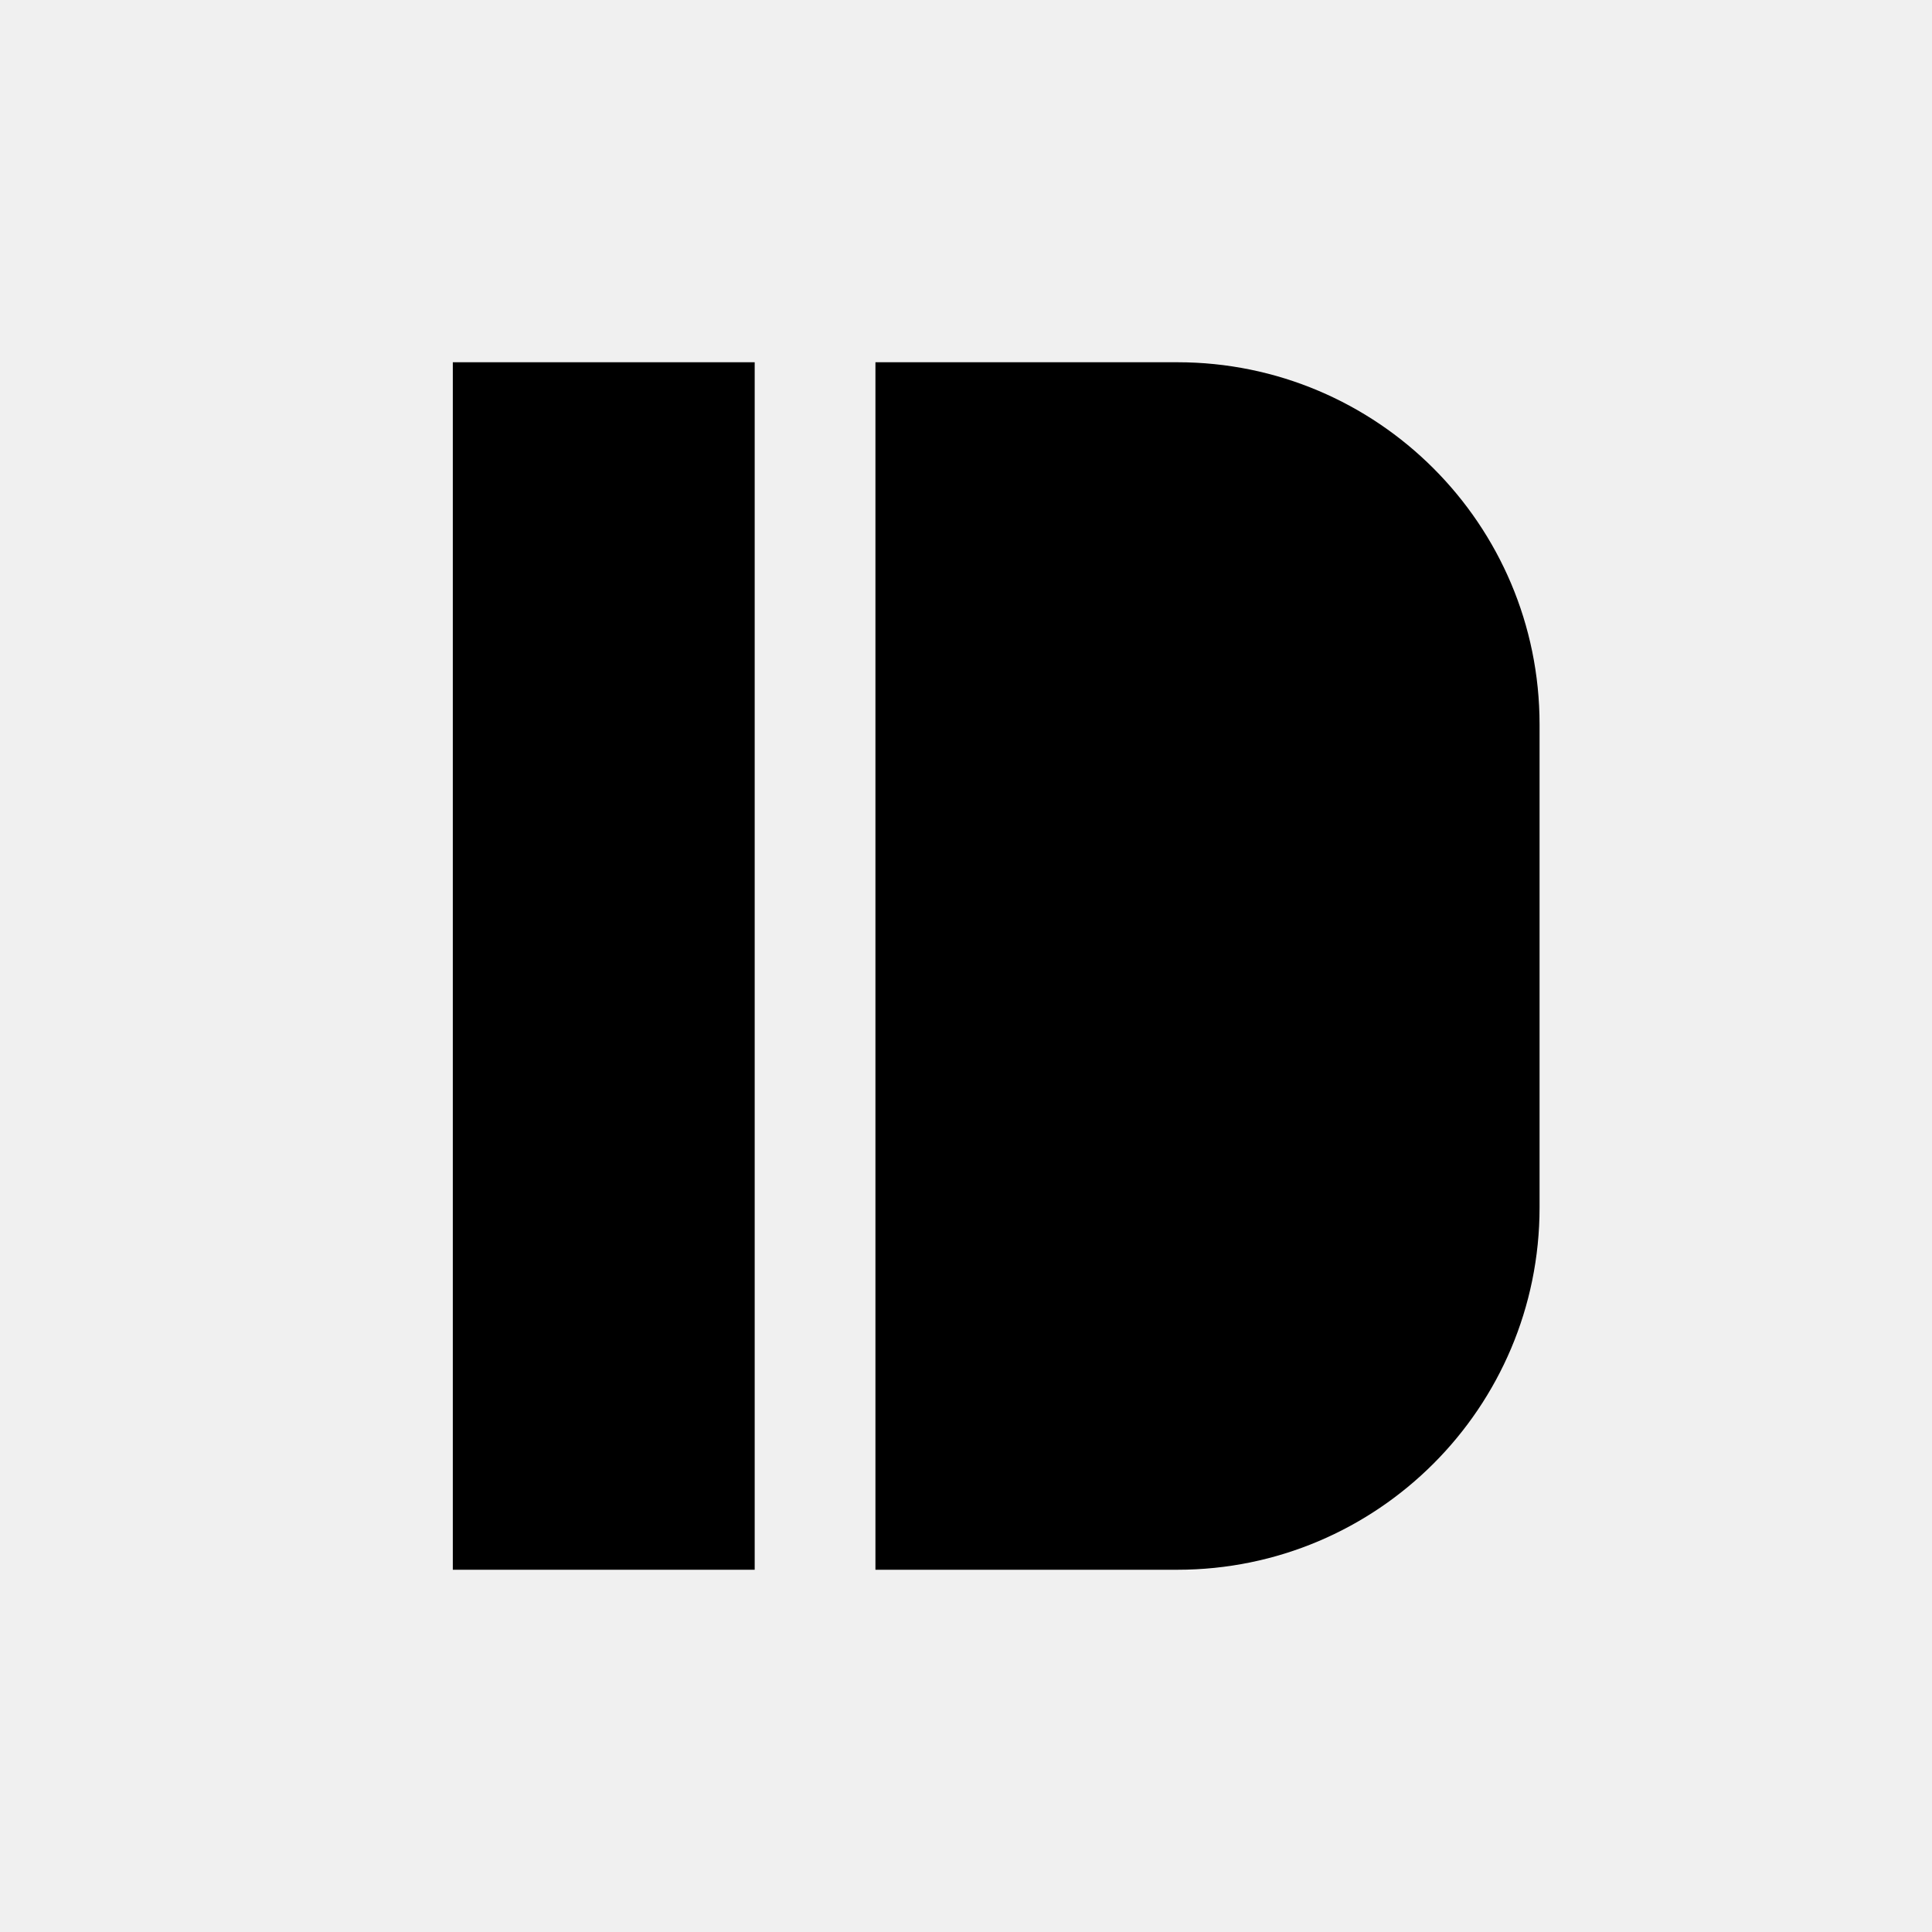
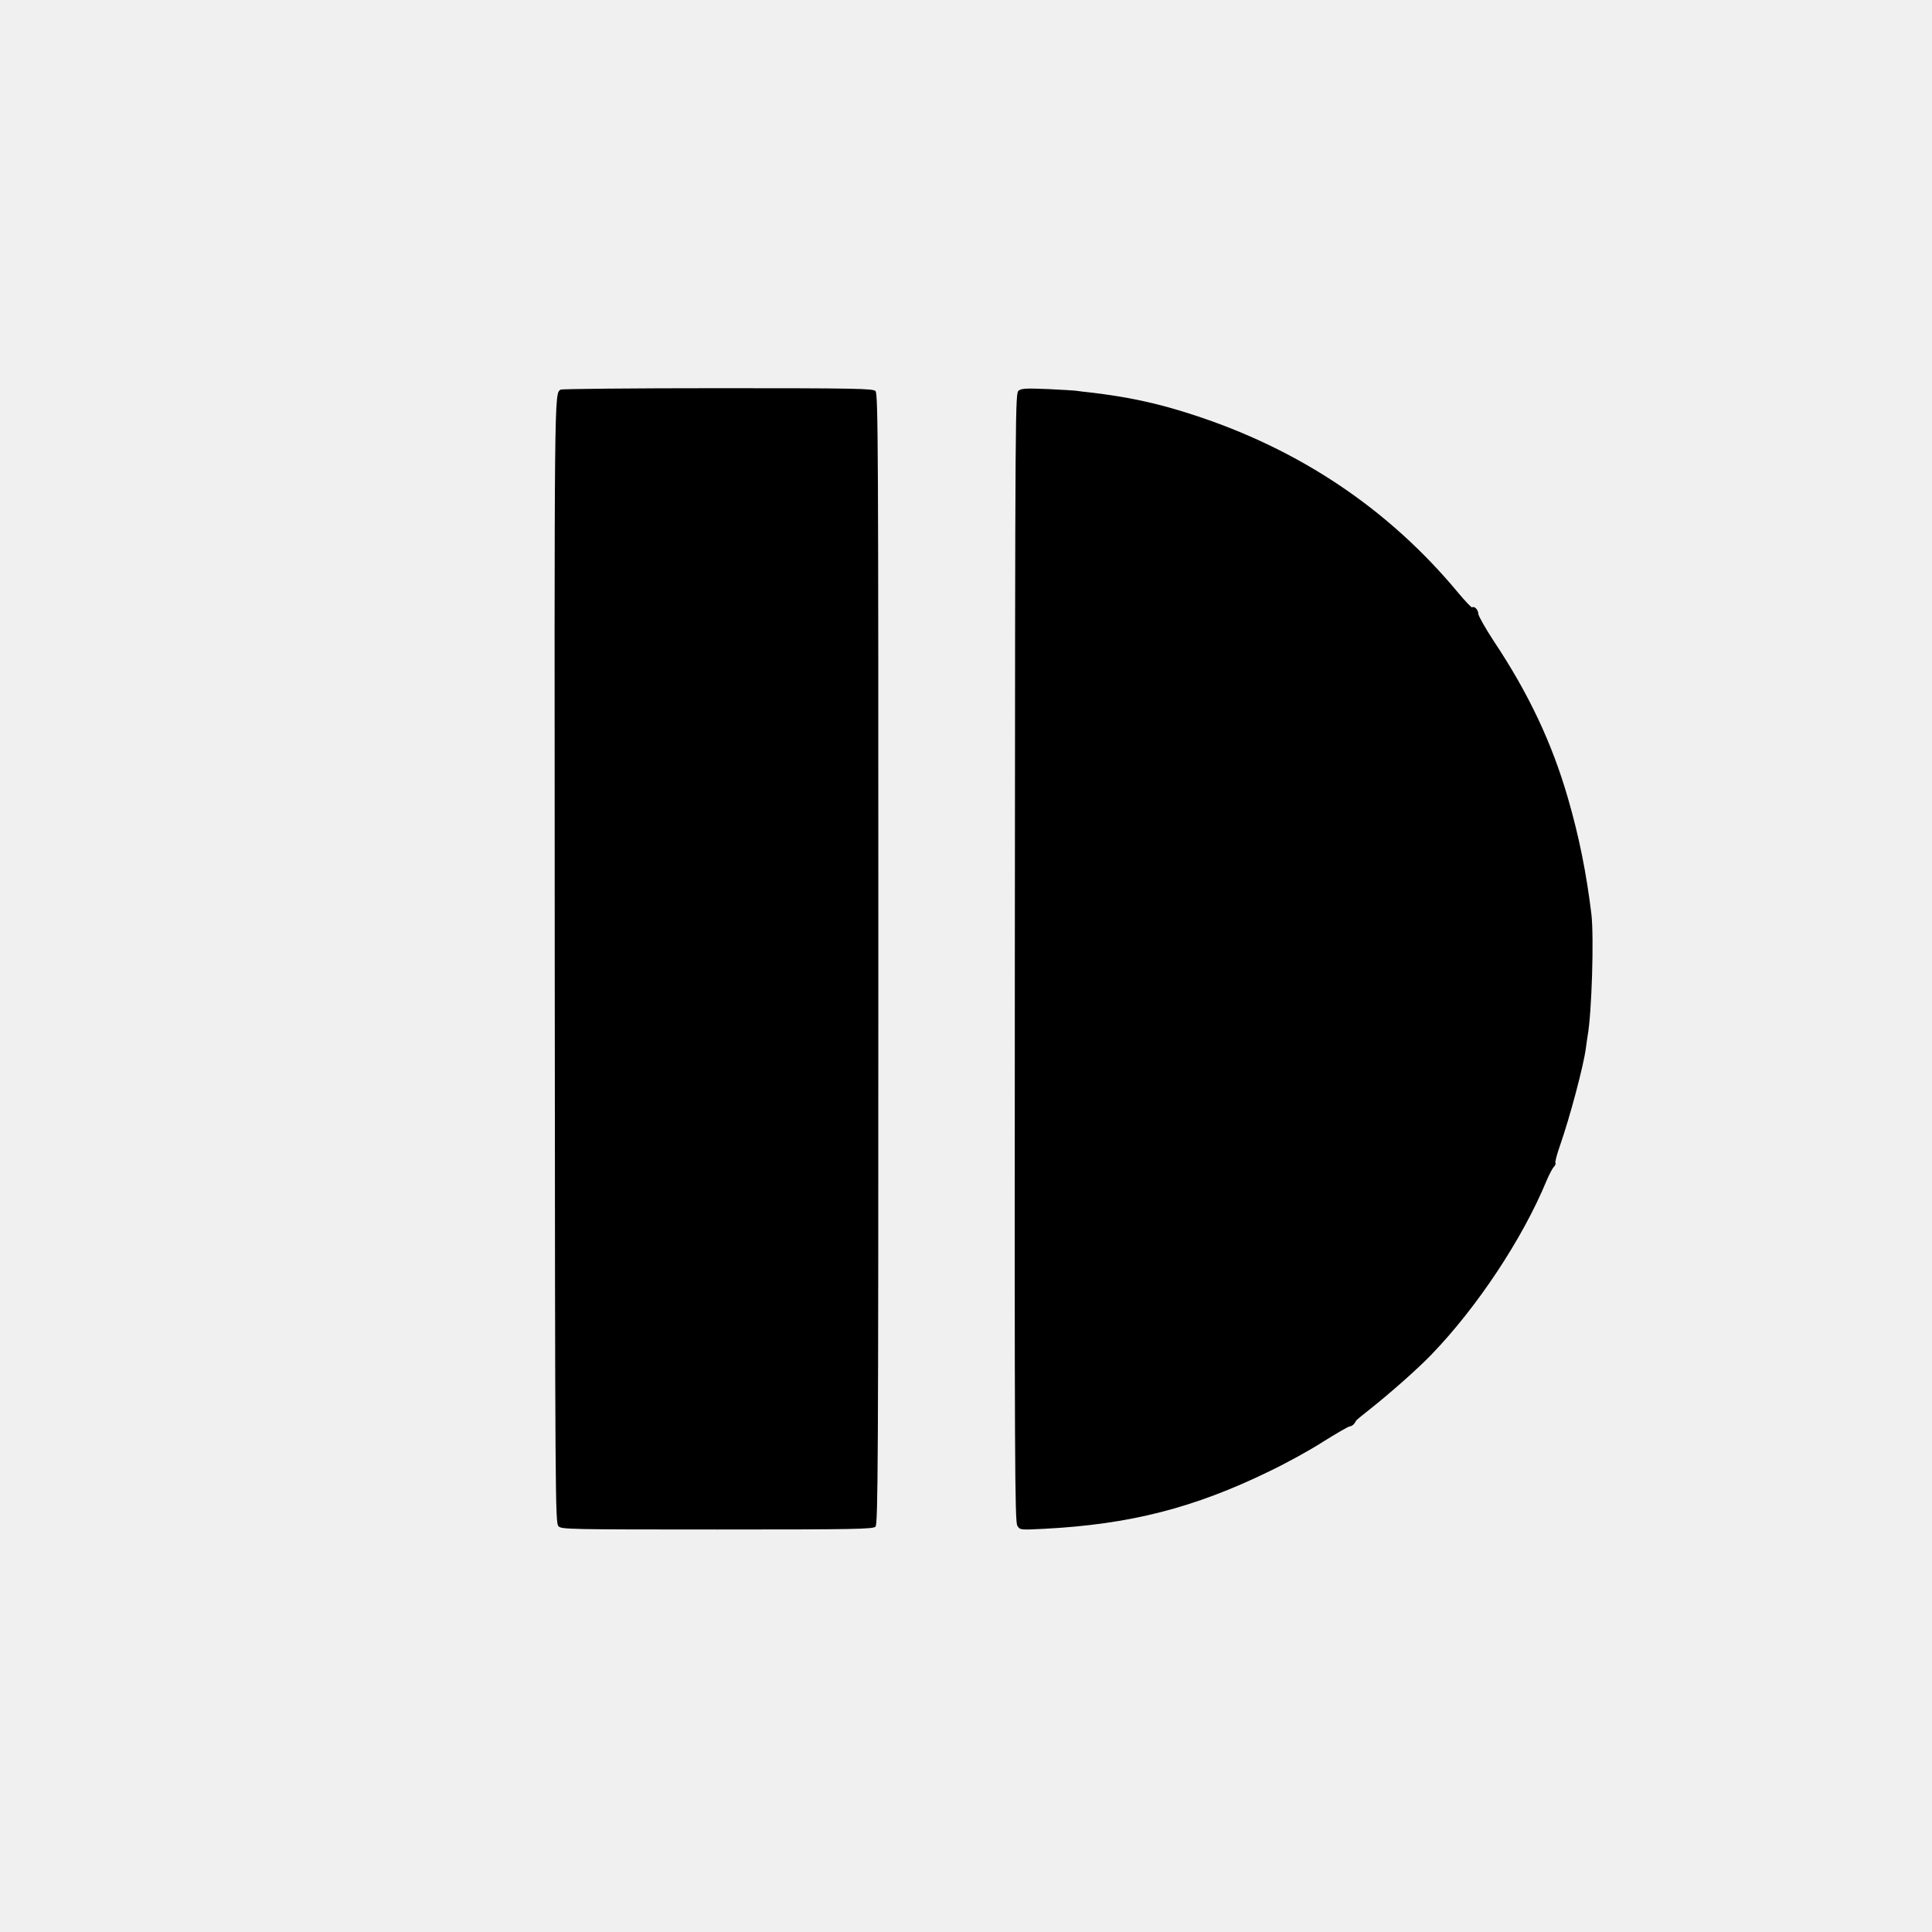
- <svg xmlns="http://www.w3.org/2000/svg" width="512" height="512" viewBox="0 0 512 512" fill="none">
+ <svg xmlns="http://www.w3.org/2000/svg" version="1.0" width="1080pt" height="1080pt" viewBox="0 0 1080 1080" preserveAspectRatio="xMidYMid meet">
  <style>
-     path { fill: black; }
-     @media (prefers-color-scheme: dark) {
-       path { fill: white; }
-     }
-   </style>
-   <path d="M120 96H200V416H120V96Z" />
-   <path d="M232 96H312C365.019 96 408 138.981 408 192V320C408 373.019 365.019 416 312 416H232V96Z" />
+   path { fill: black; }
+   @media (prefers-color-scheme: dark) {
+     path { fill: white; }
+   }
+ </style>
+   <g transform="translate(0,1080) scale(0.1,-0.1)" stroke="none">
+     <path d="M3134 8622 c-36 -24 -35 24 -33 -3194 2 -3035 3 -3142 21 -3160 17 -17 56 -18 888 -18 771 0 871 2 884 16 14 14 16 334 16 3174 0 2858 -1 3160 -16 3174 -14 14 -107 16 -882 16 -477 0 -872 -4 -878 -8z" />
+     <path d="M5695 8617 c-20 -15 -20 -28 -22 -3169 -2 -2834 0 -3155 14 -3177 15 -24 15 -24 152 -17 477 25 835 116 1256 321 94 45 229 119 300 165 72 45 139 84 149 86 17 3 26 12 38 34 2 3 37 32 78 64 117 93 269 228 341 303 256 265 510 648 644 972 15 35 33 70 41 78 8 8 12 18 9 23 -3 4 8 46 24 92 57 163 133 449 146 548 3 25 8 56 10 70 23 127 36 551 21 680 -28 230 -69 434 -131 648 -89 308 -220 586 -414 877 -47 72 -86 141 -87 153 -1 24 -21 45 -35 37 -3 -3 -39 35 -79 83 -387 466 -887 802 -1486 995 -196 64 -363 99 -569 123 -33 3 -67 8 -75 9 -8 2 -80 6 -160 10 -121 5 -148 4 -165 -8z" />
+   </g>
</svg>
